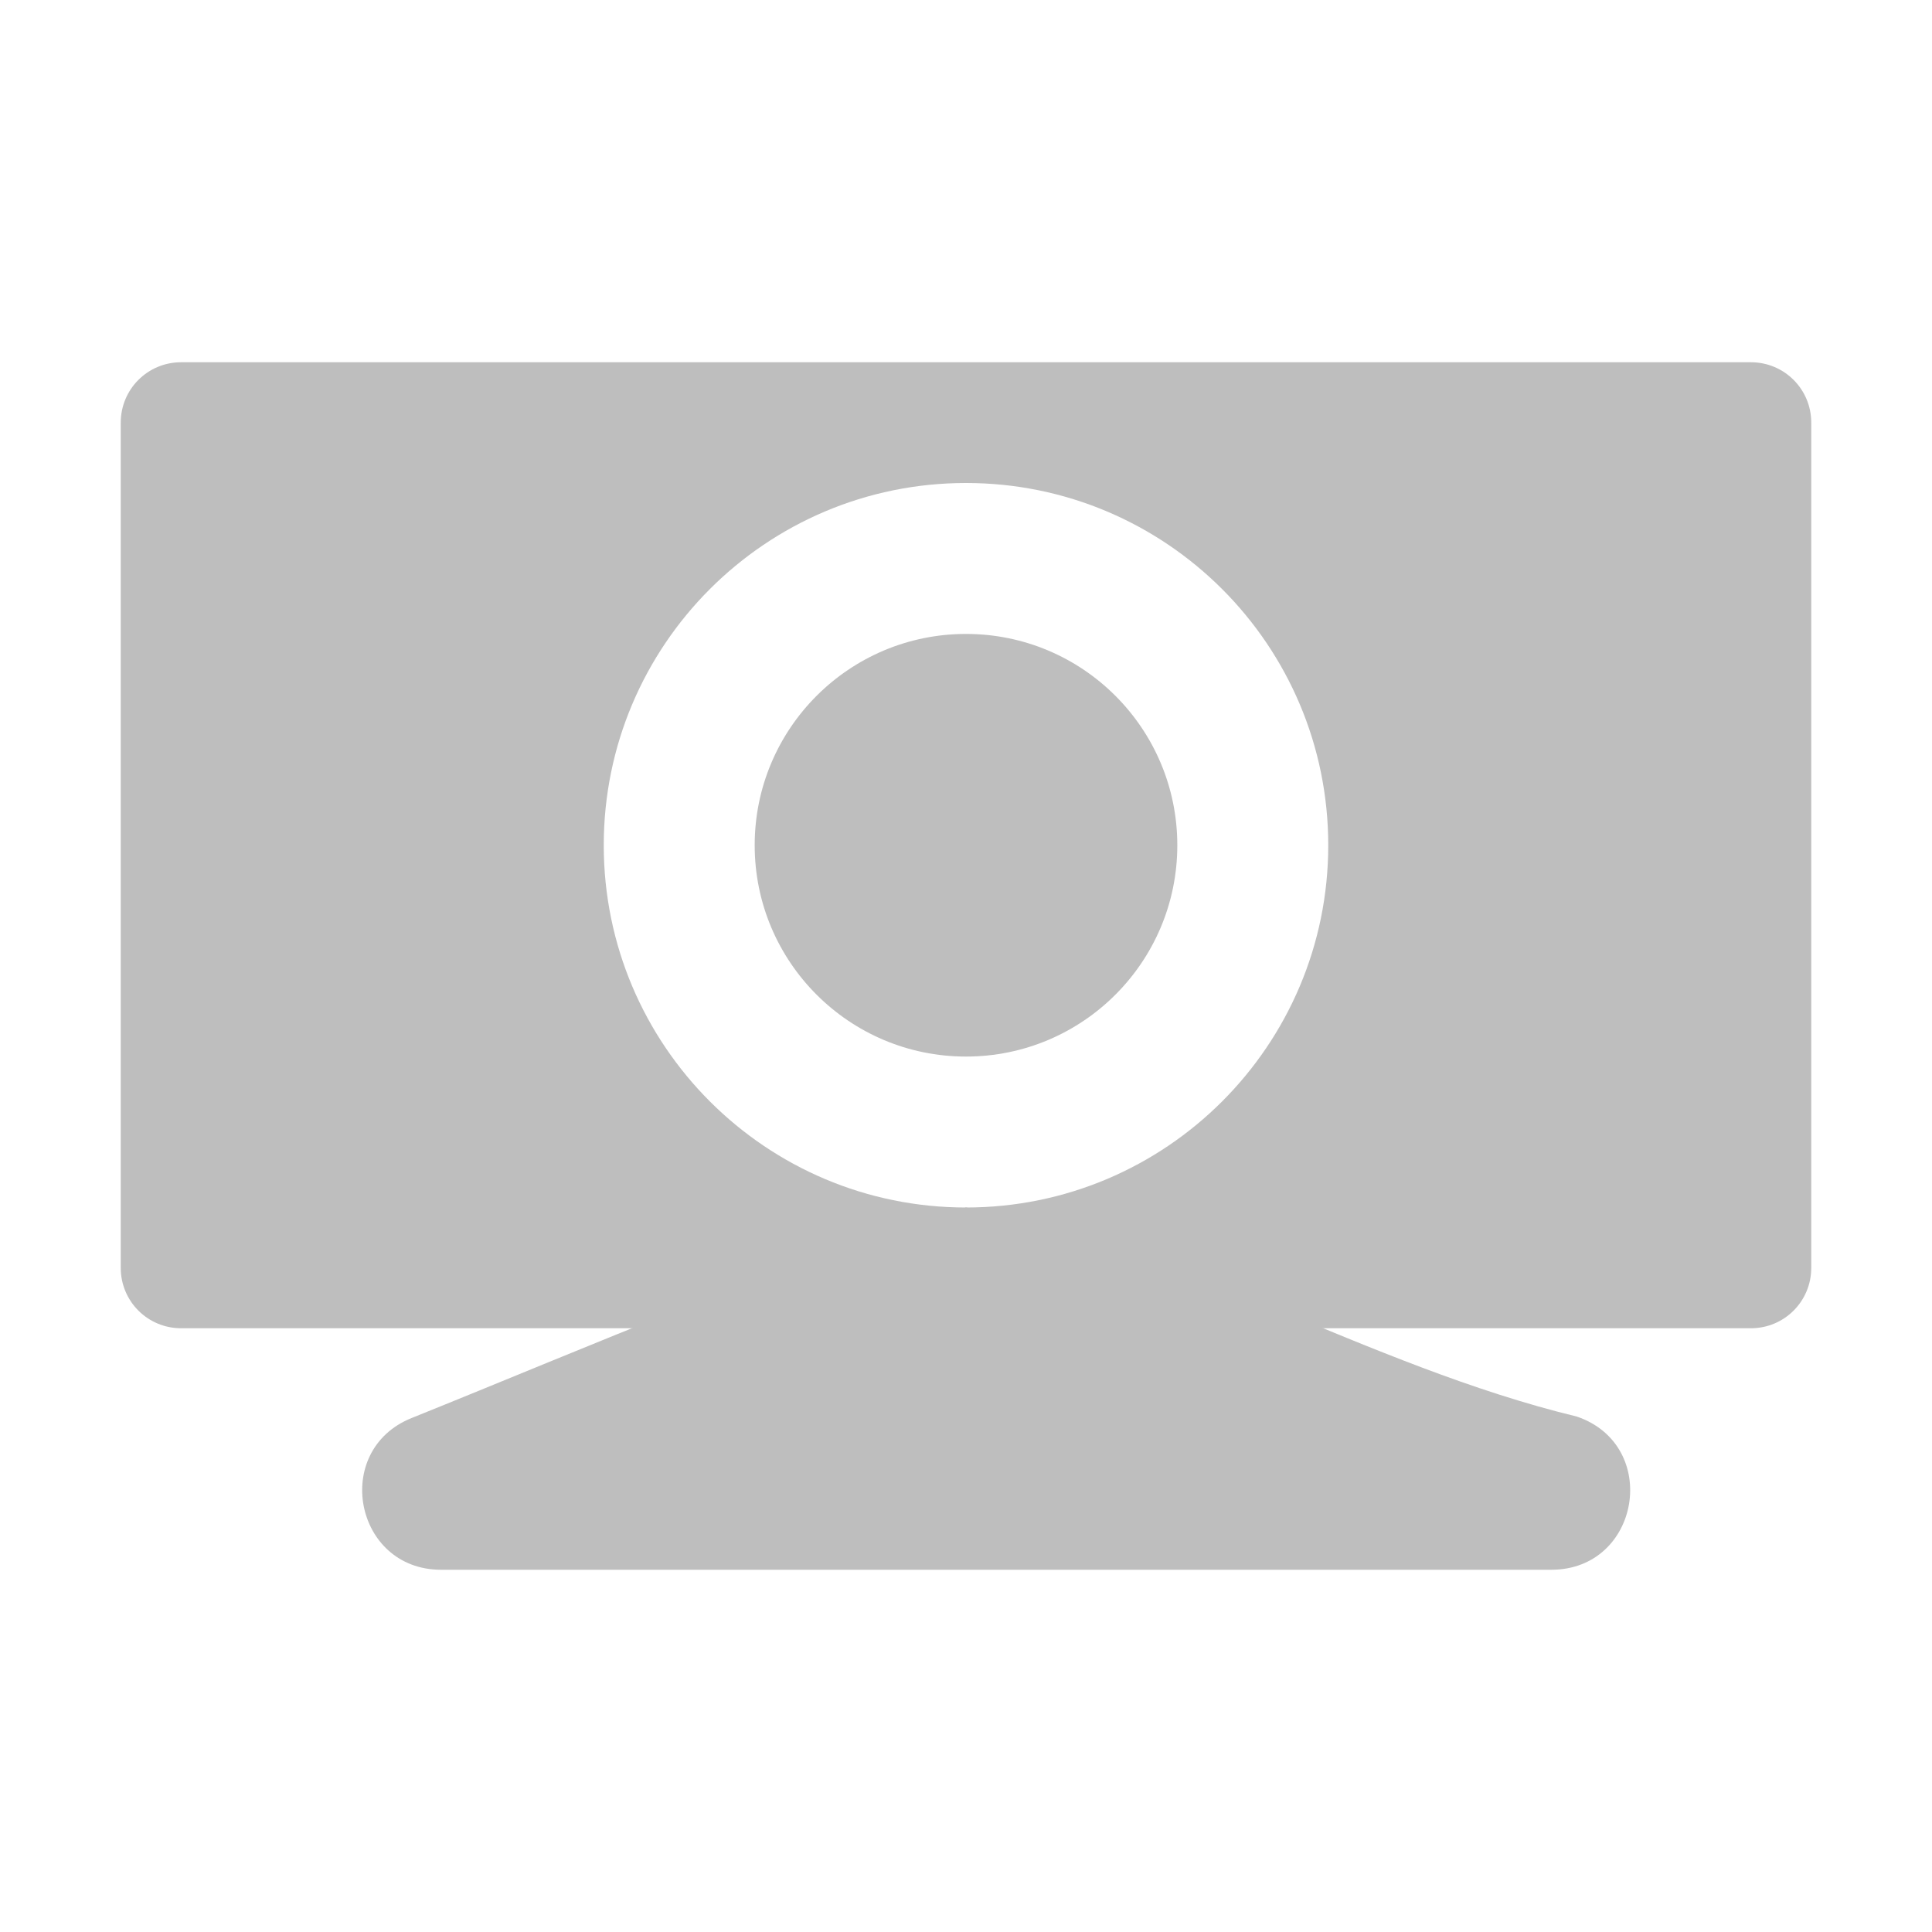
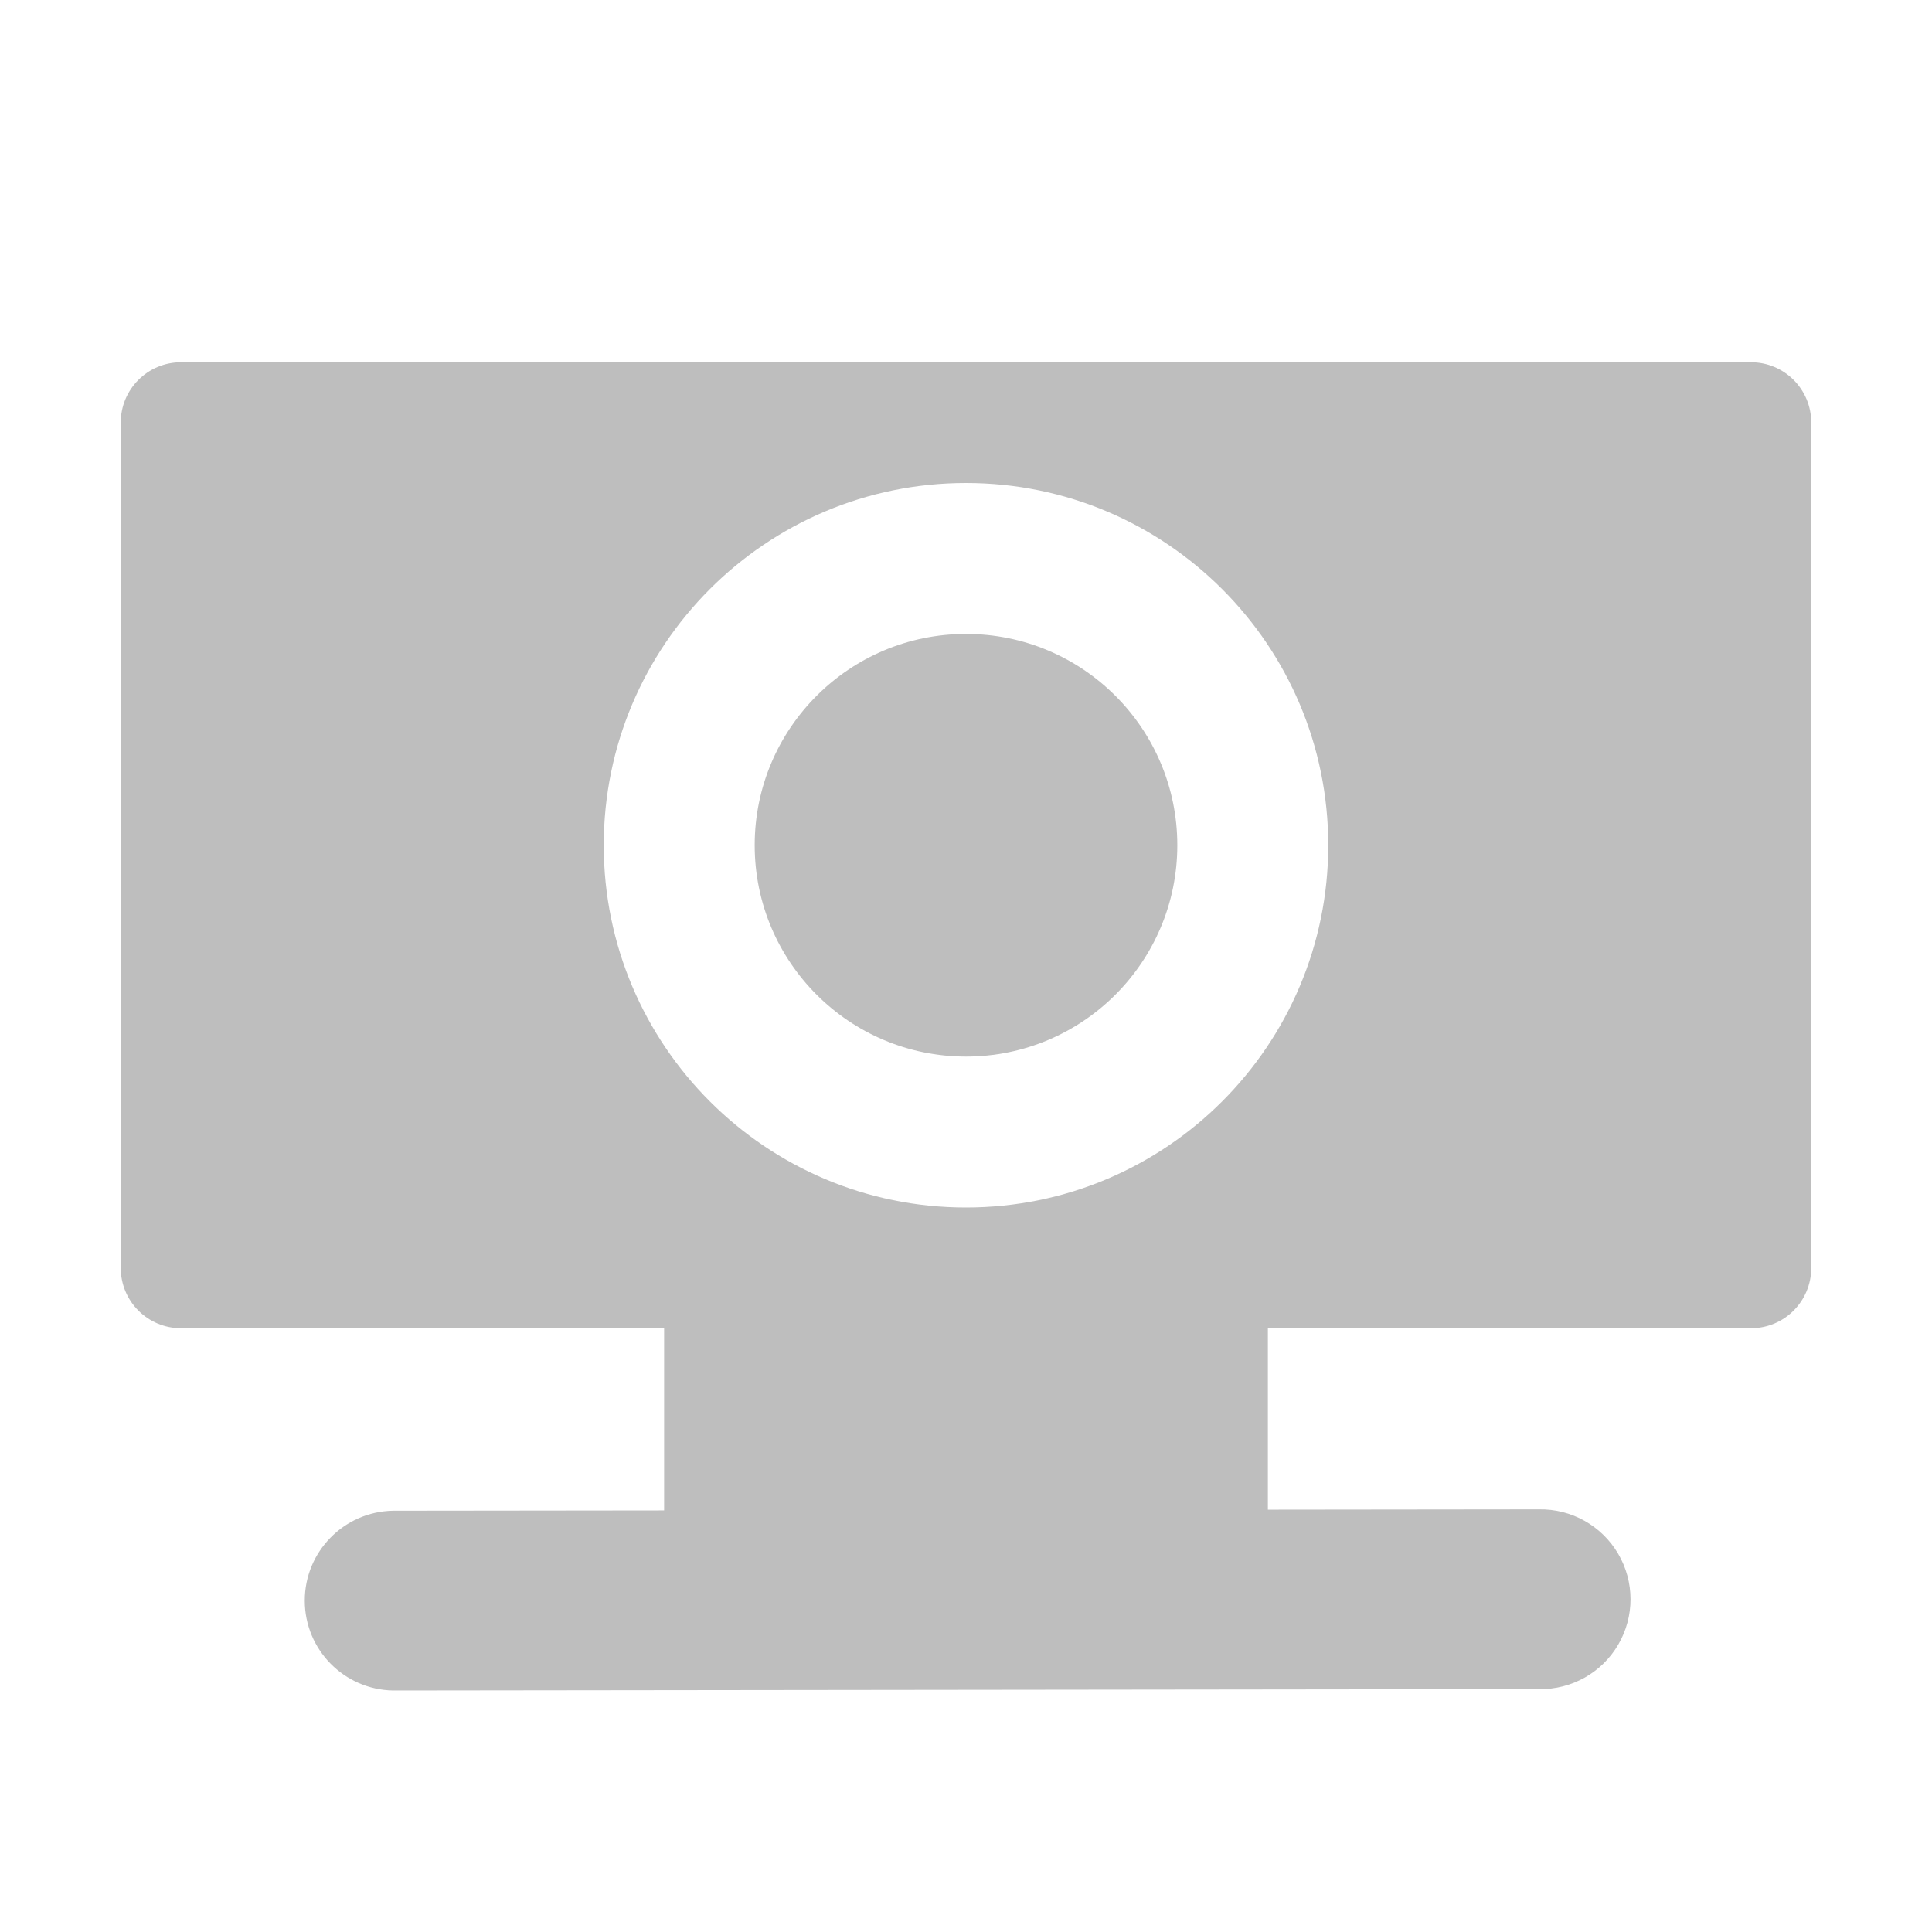
<svg xmlns="http://www.w3.org/2000/svg" height="64" width="64" version="1.1">
-   <path fill="#bebebe" d="M 32,40 C 26.011,41.77 19.529,44.604 13.633,46.975 10.975,48.046 11.74,51.997 14.605,52 l 36.789,0 c 2.945,-0.003 3.628,-4.121 0.842,-5.074 C 45.267,45.238 38.996,41.246 32,40 Z" />
  <path fill="#bebebe" d="M 6 12 C 4.892 12 4 12.892 4 14 L 4 42 C 4 43.108 4.892 44 6 44 L 58 44 C 59.108 44 60 43.108 60 42 L 60 14 C 60 12.892 59.108 12 58 12 L 6 12 z M 32 16 A 12 12 0 0 1 44 28 A 12 12 0 0 1 32 40 A 12 12 0 0 1 20 28 A 12 12 0 0 1 32 16 z " />
  <circle fill="#bebebe" cx="32" cy="28" r="7" />
+   <path fill="#bebebe" d="M 22 42 L 22 50.035 L 13.016 50.045 A 2.978 2.978 0 0 0 13.023 56 L 50.984 55.955 A 2.978 2.978 0 1 0 50.977 50 L 42 50.01 L 42 42 L 22 42 z " />
</svg>
